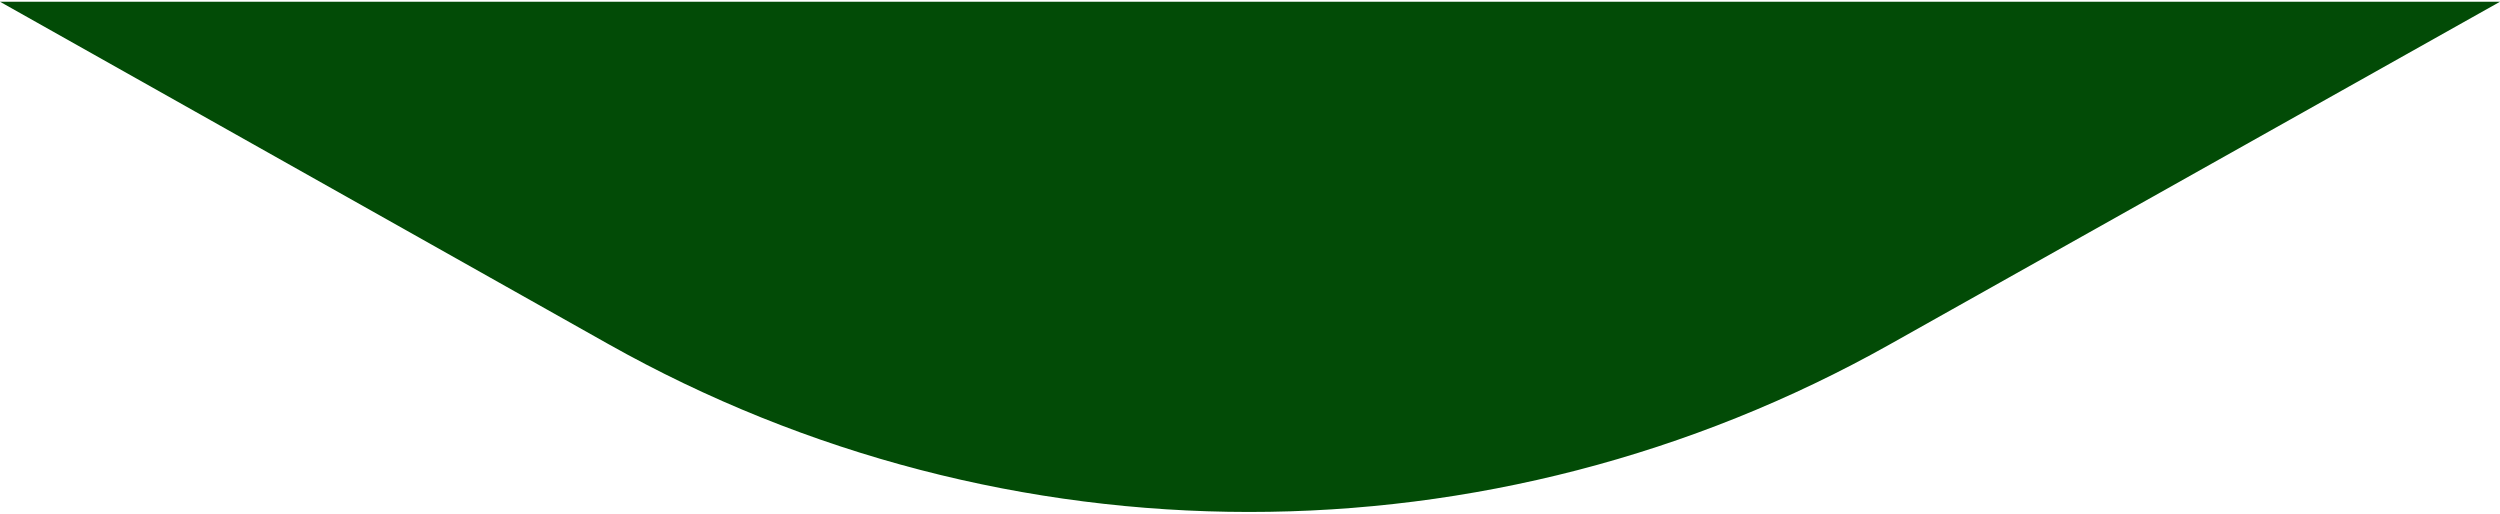
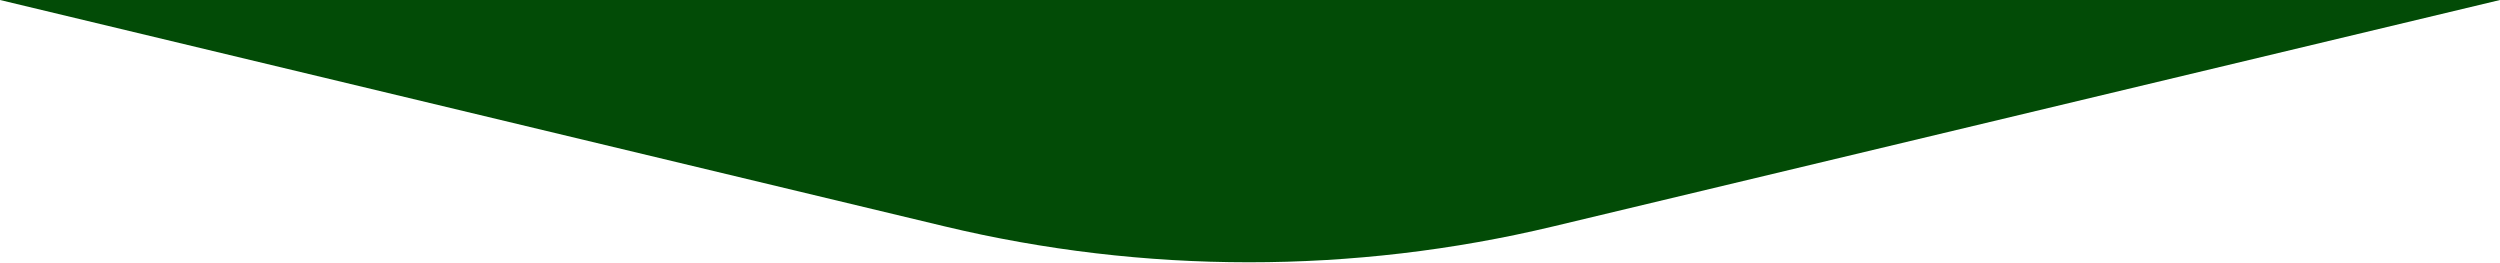
- <svg xmlns="http://www.w3.org/2000/svg" width="1286" height="264" viewBox="0 0 1286 264" fill="none">
-   <path d="M0 0.895L1286 0.896V0.895L972.003 177.215C767.283 292.172 517.436 292.061 312.818 176.921L0 0.895Z" fill="#024B06" />
+ <svg xmlns="http://www.w3.org/2000/svg" width="1286" height="135" viewBox="0 0 1286 135" fill="none">
+   <path fill-rule="evenodd" clip-rule="evenodd" d="M1286 0H0L485.744 116.402C588.679 141.07 695.983 141.095 798.93 116.477L1286 0Z" fill="#024B06" />
</svg>
